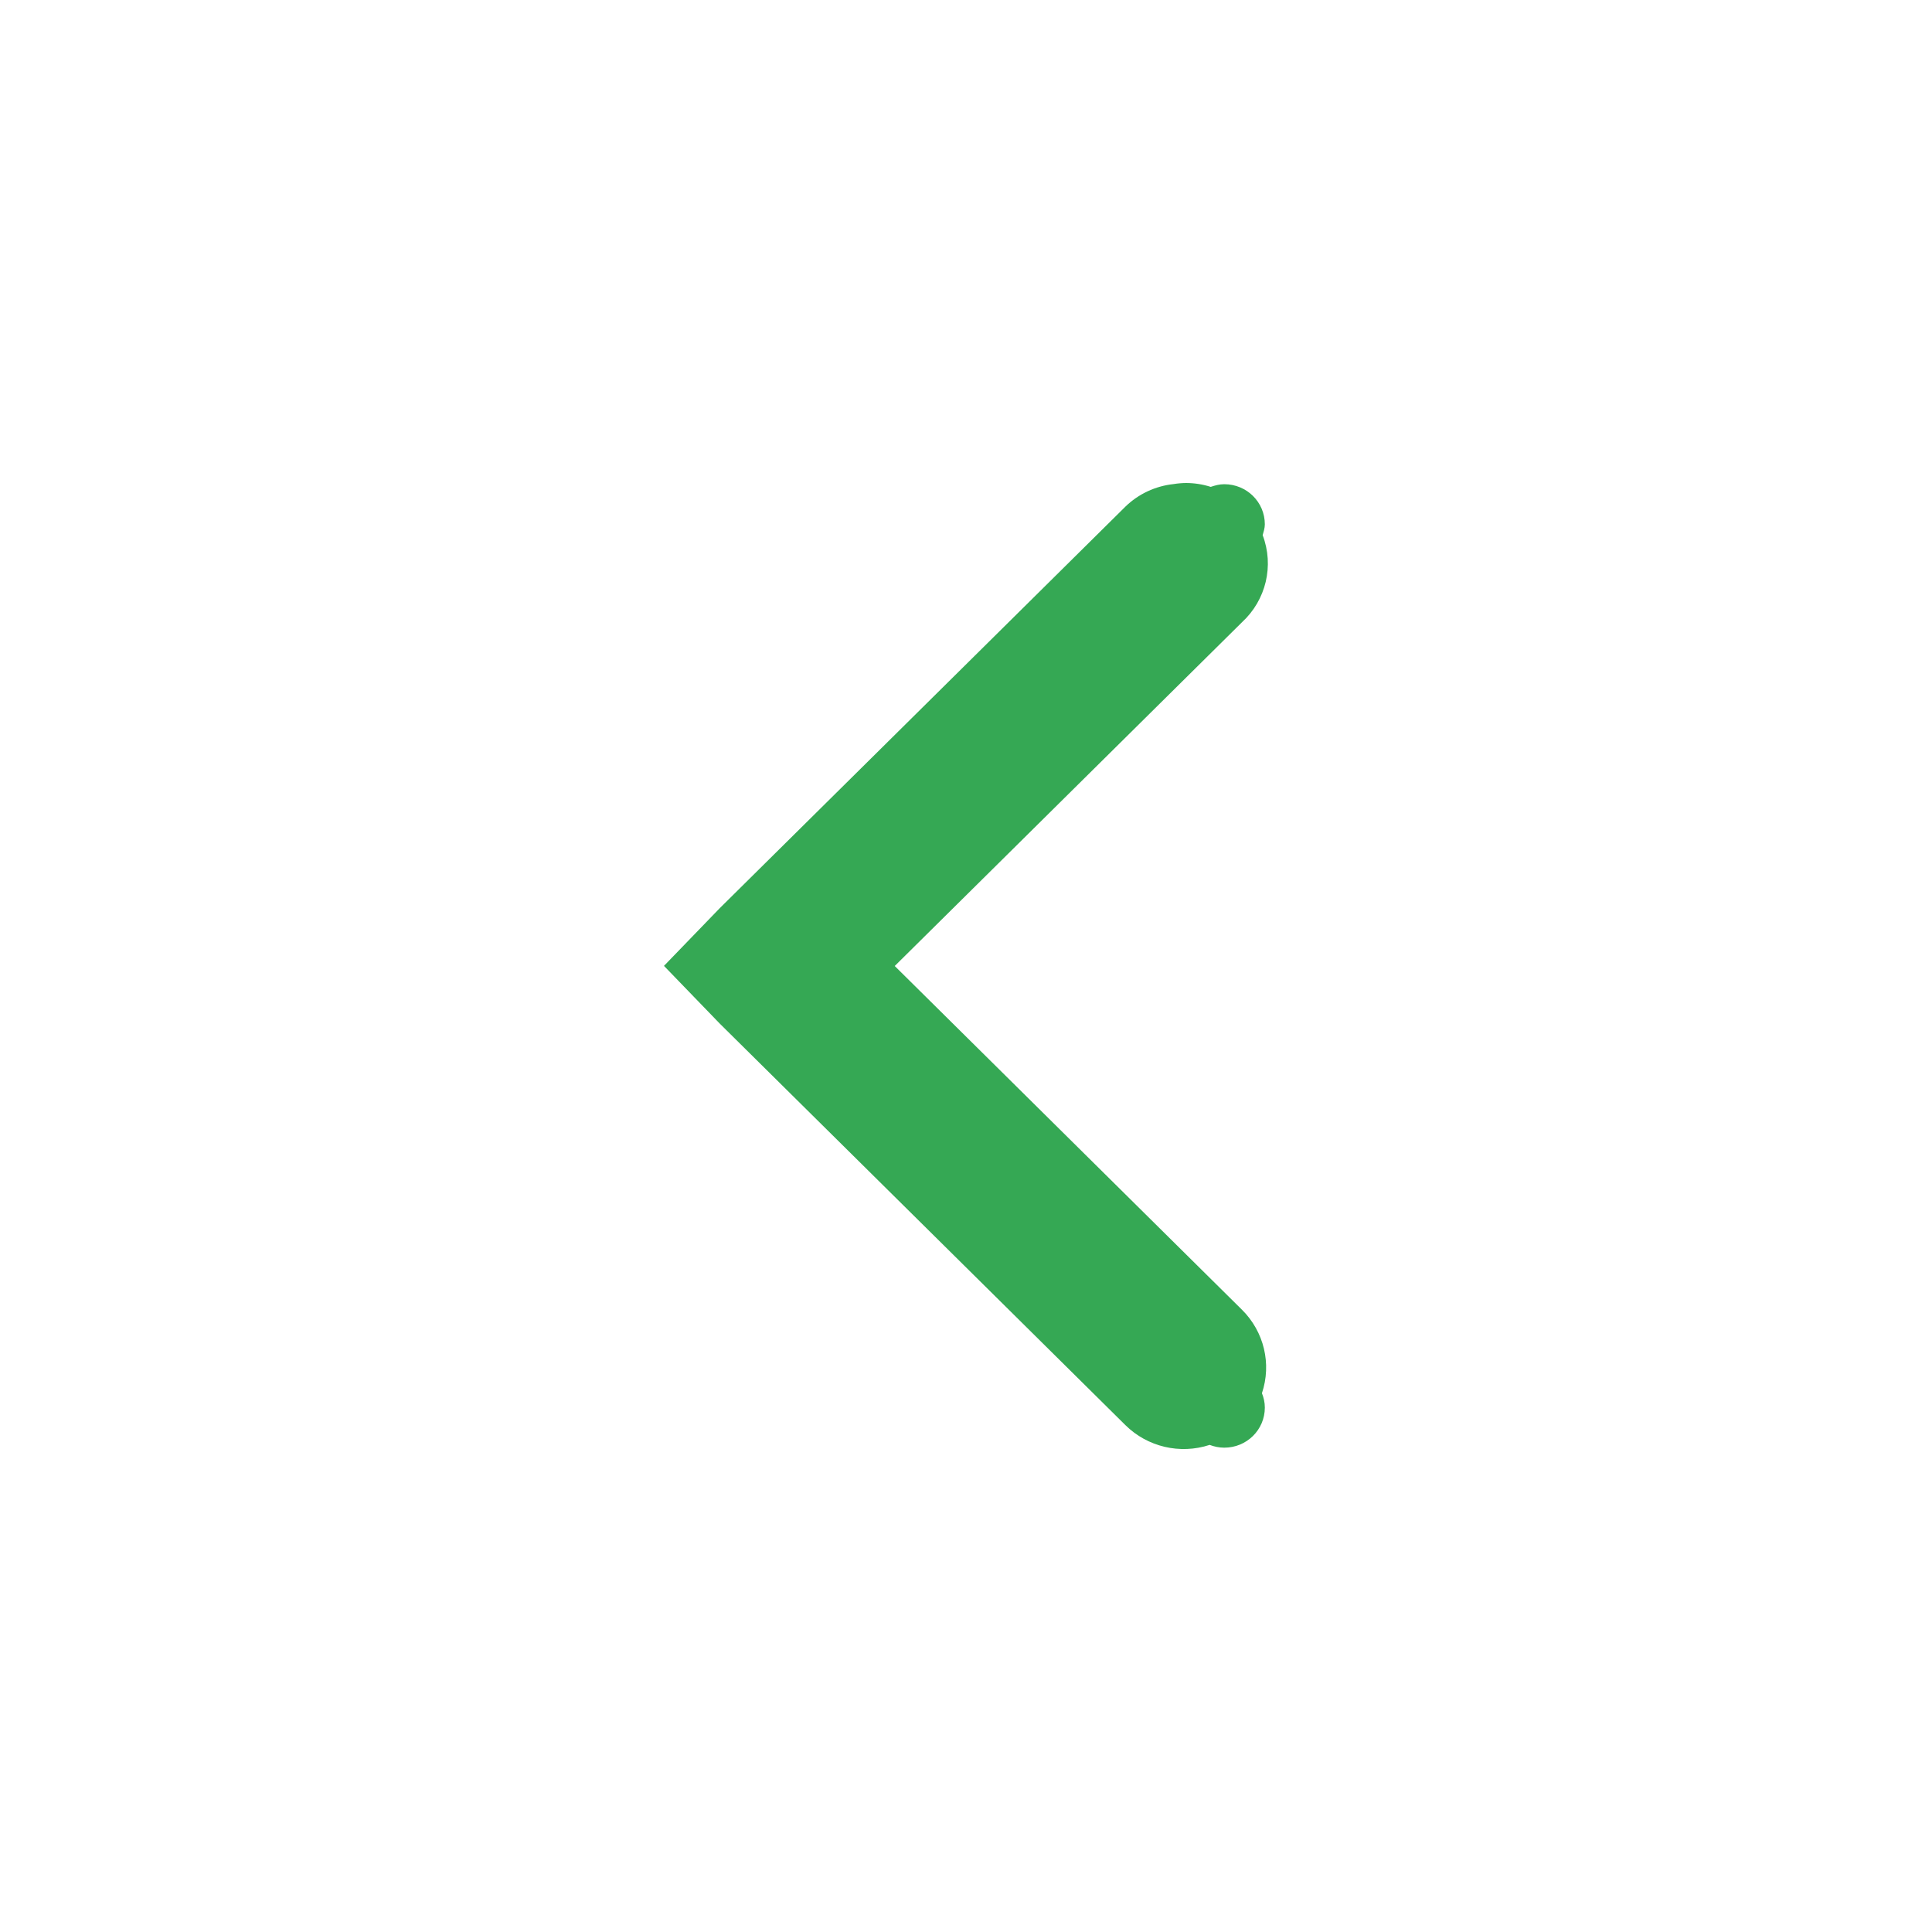
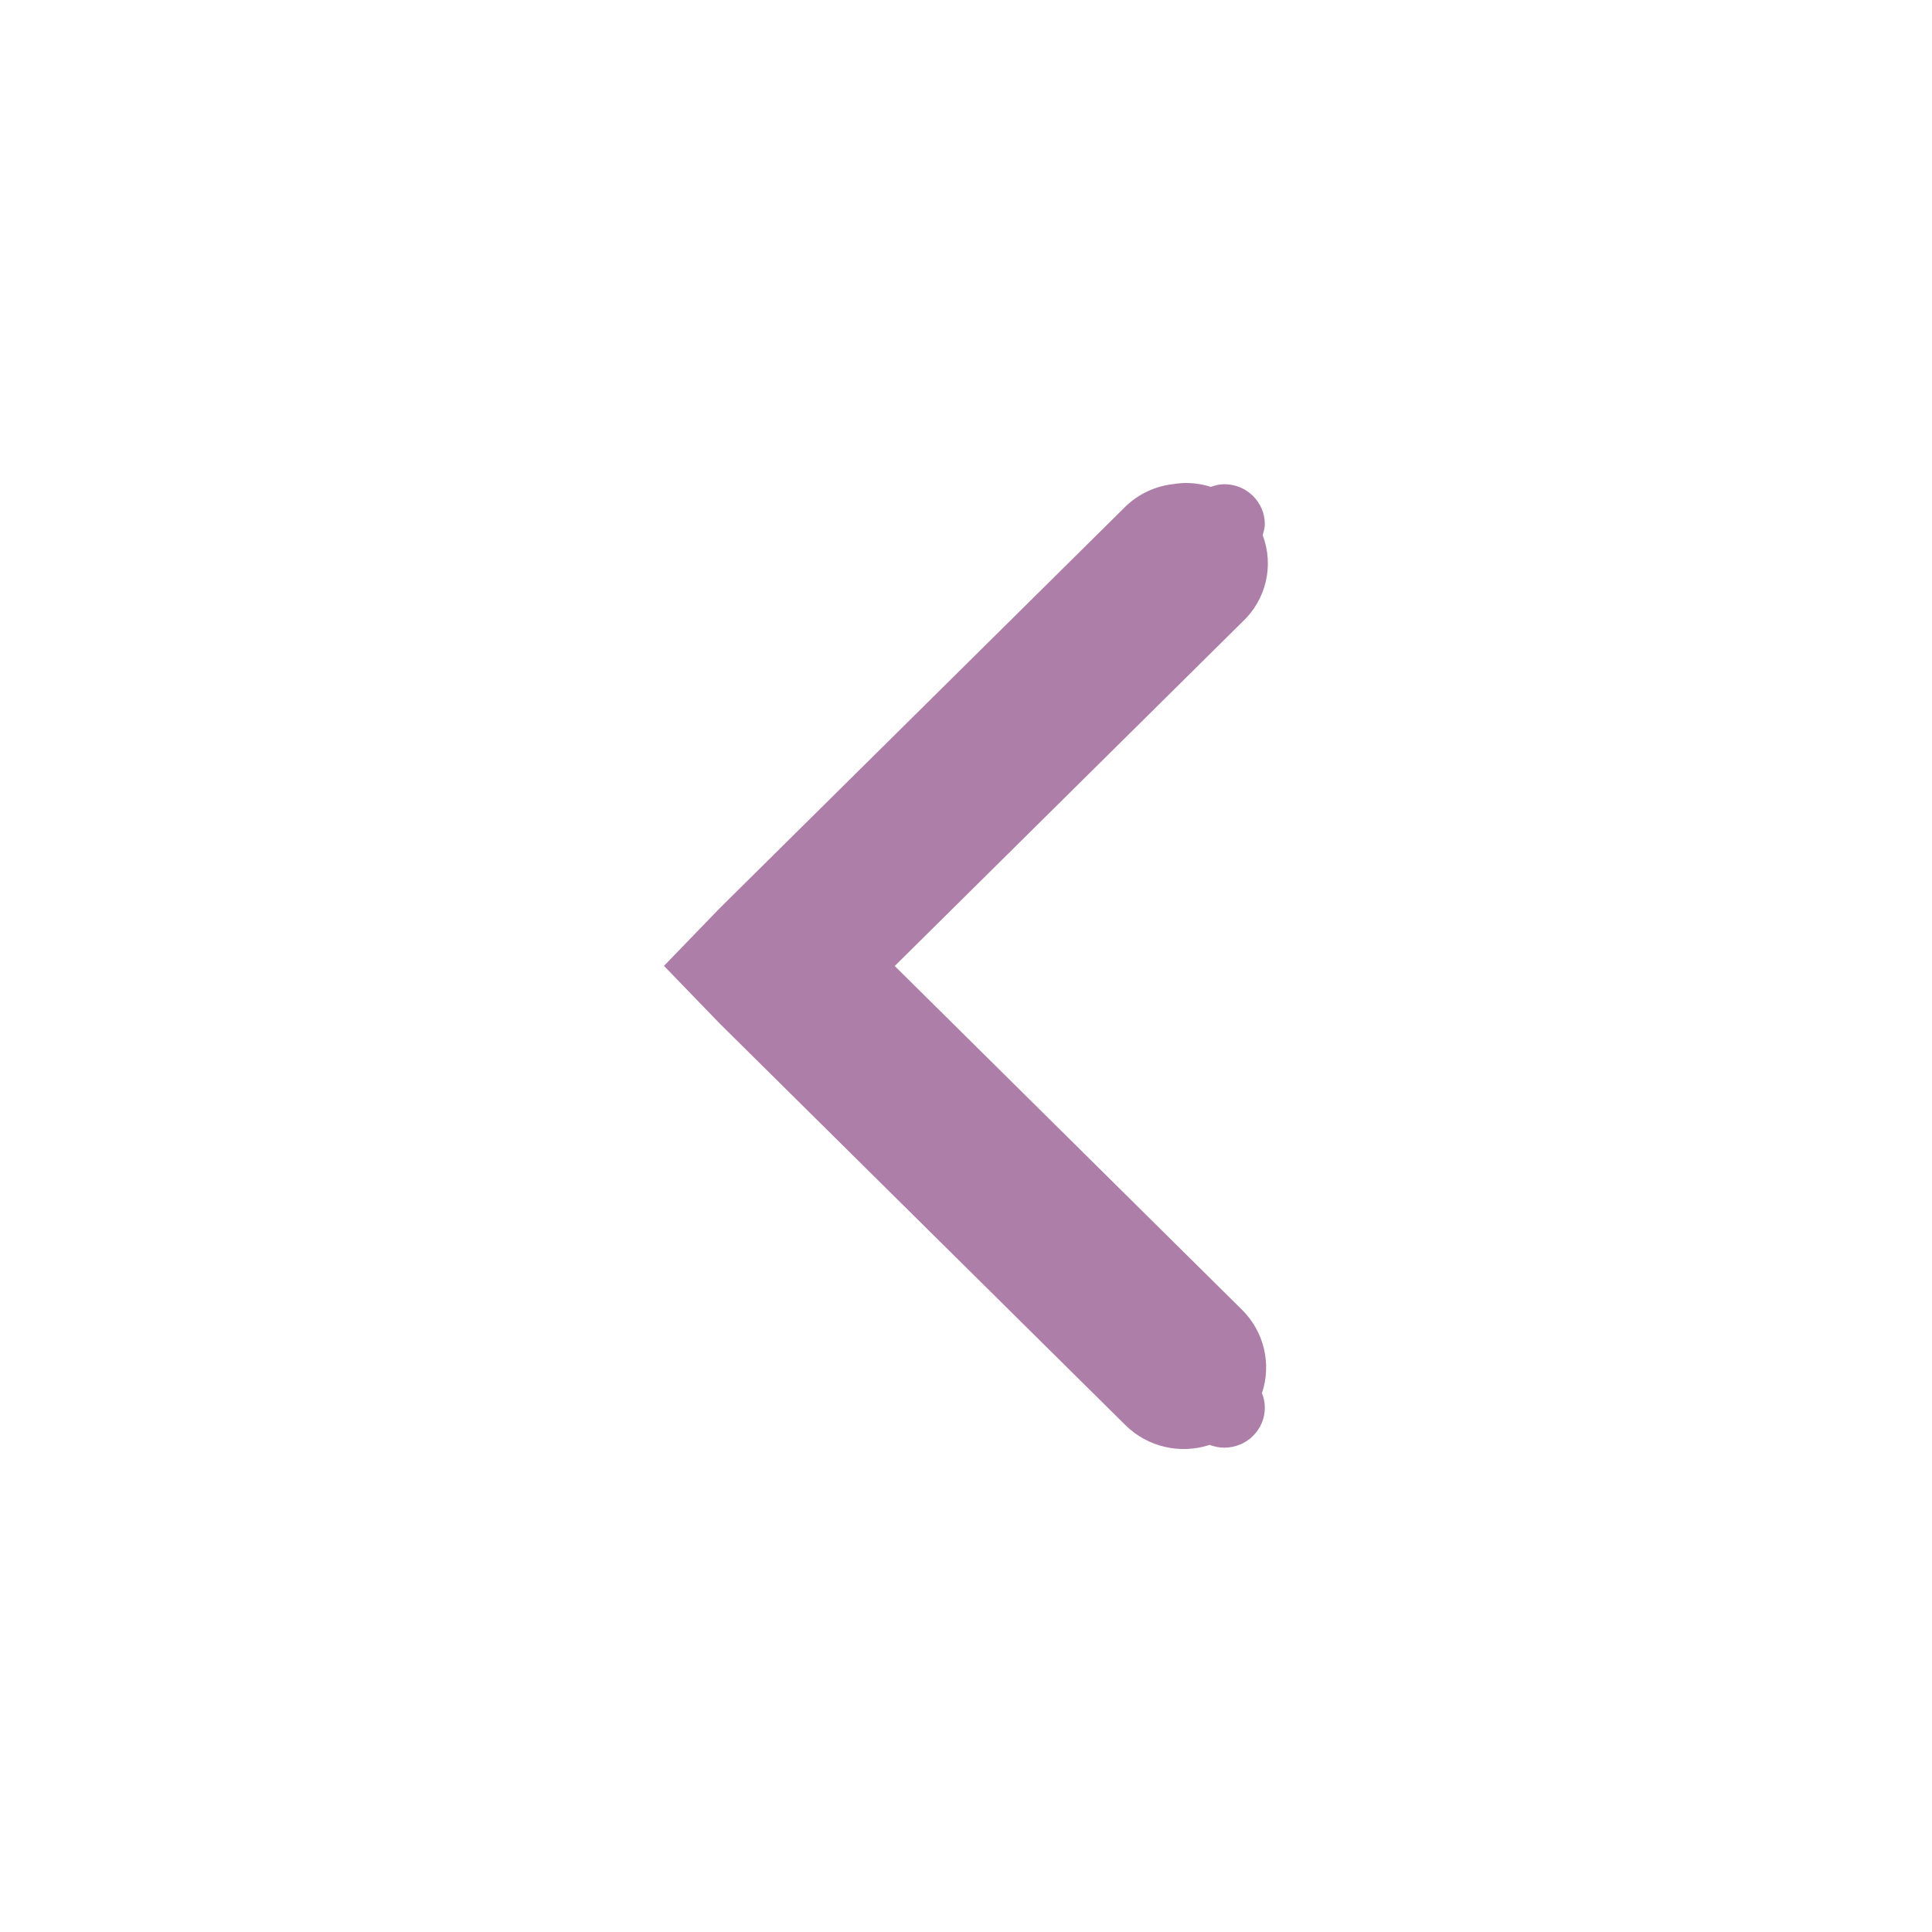
<svg xmlns="http://www.w3.org/2000/svg" height="16" id="svg7384" version="1.1" width="16">
  <defs id="defs7386" />
  <g id="layer9" style="display:inline" transform="translate(-100.0002,-747)" />
  <g id="layer10" transform="translate(-100.0002,-747)" />
  <g id="layer11" transform="translate(-100.0002,-747)" />
  <g id="layer13" transform="translate(-100.0002,-747)" />
  <g id="layer14" transform="translate(-100.0002,-747)" />
  <g id="layer15" style="display:inline" transform="translate(-100.0002,-747)" />
  <g id="g71291" style="display:inline" transform="translate(-100.0002,-747)" />
  <g id="g4953" style="display:inline" transform="translate(-100.0002,-747)" />
  <g id="layer12" style="display:inline" transform="translate(-100.0002,-747)">
-     <path style="color:#000000;font-style:normal;font-variant:normal;font-weight:normal;font-stretch:normal;font-size:medium;line-height:normal;font-family:Sans;-inkscape-font-specification:Sans;text-indent:0;text-align:start;text-decoration:none;text-decoration-line:none;letter-spacing:normal;word-spacing:normal;text-transform:none;direction:ltr;block-progression:tb;writing-mode:lr-tb;baseline-shift:baseline;text-anchor:start;display:inline;overflow:visible;visibility:visible;fill:#35a854;fill-opacity:1;stroke:none;stroke-width:2;marker:none;enable-background:accumulate" d="m 109.823,751 a 0.672,0.665 0 0 0 -0.104,0.009 0.672,0.665 0 0 0 -0.399,0.187 l -3.359,3.325 -0.462,0.478 0.462,0.478 3.359,3.325 a 0.683,0.676 0 0 0 0.698,0.164 c 0.037,0.014 0.078,0.023 0.121,0.023 0.186,0 0.336,-0.148 0.336,-0.332 0,-0.042 -0.009,-0.082 -0.024,-0.119 a 0.683,0.676 0 0 0 -0.165,-0.691 l -2.876,-2.847 2.876,-2.847 a 0.672,0.665 0 0 0 0.171,-0.721 c 0.008,-0.029 0.018,-0.058 0.018,-0.09 0,-0.184 -0.15,-0.332 -0.336,-0.332 -0.04,0 -0.076,0.01 -0.112,0.022 A 0.672,0.665 0 0 0 109.823,751 Z" id="path6040" />
+     <path style="color:#000000;font-style:normal;font-variant:normal;font-weight:normal;font-stretch:normal;font-size:medium;line-height:normal;font-family:Sans;-inkscape-font-specification:Sans;text-indent:0;text-align:start;text-decoration:none;text-decoration-line:none;letter-spacing:normal;word-spacing:normal;text-transform:none;direction:ltr;block-progression:tb;writing-mode:lr-tb;baseline-shift:baseline;text-anchor:start;display:inline;overflow:visible;visibility:visible;fill:#ad7fa8;fill-opacity:1;stroke:none;stroke-width:2;marker:none;enable-background:accumulate" d="m 109.823,751 a 0.672,0.665 0 0 0 -0.104,0.009 0.672,0.665 0 0 0 -0.399,0.187 l -3.359,3.325 -0.462,0.478 0.462,0.478 3.359,3.325 a 0.683,0.676 0 0 0 0.698,0.164 c 0.037,0.014 0.078,0.023 0.121,0.023 0.186,0 0.336,-0.148 0.336,-0.332 0,-0.042 -0.009,-0.082 -0.024,-0.119 a 0.683,0.676 0 0 0 -0.165,-0.691 l -2.876,-2.847 2.876,-2.847 a 0.672,0.665 0 0 0 0.171,-0.721 c 0.008,-0.029 0.018,-0.058 0.018,-0.09 0,-0.184 -0.15,-0.332 -0.336,-0.332 -0.04,0 -0.076,0.01 -0.112,0.022 A 0.672,0.665 0 0 0 109.823,751 Z" id="path6040" />
  </g>
</svg>
